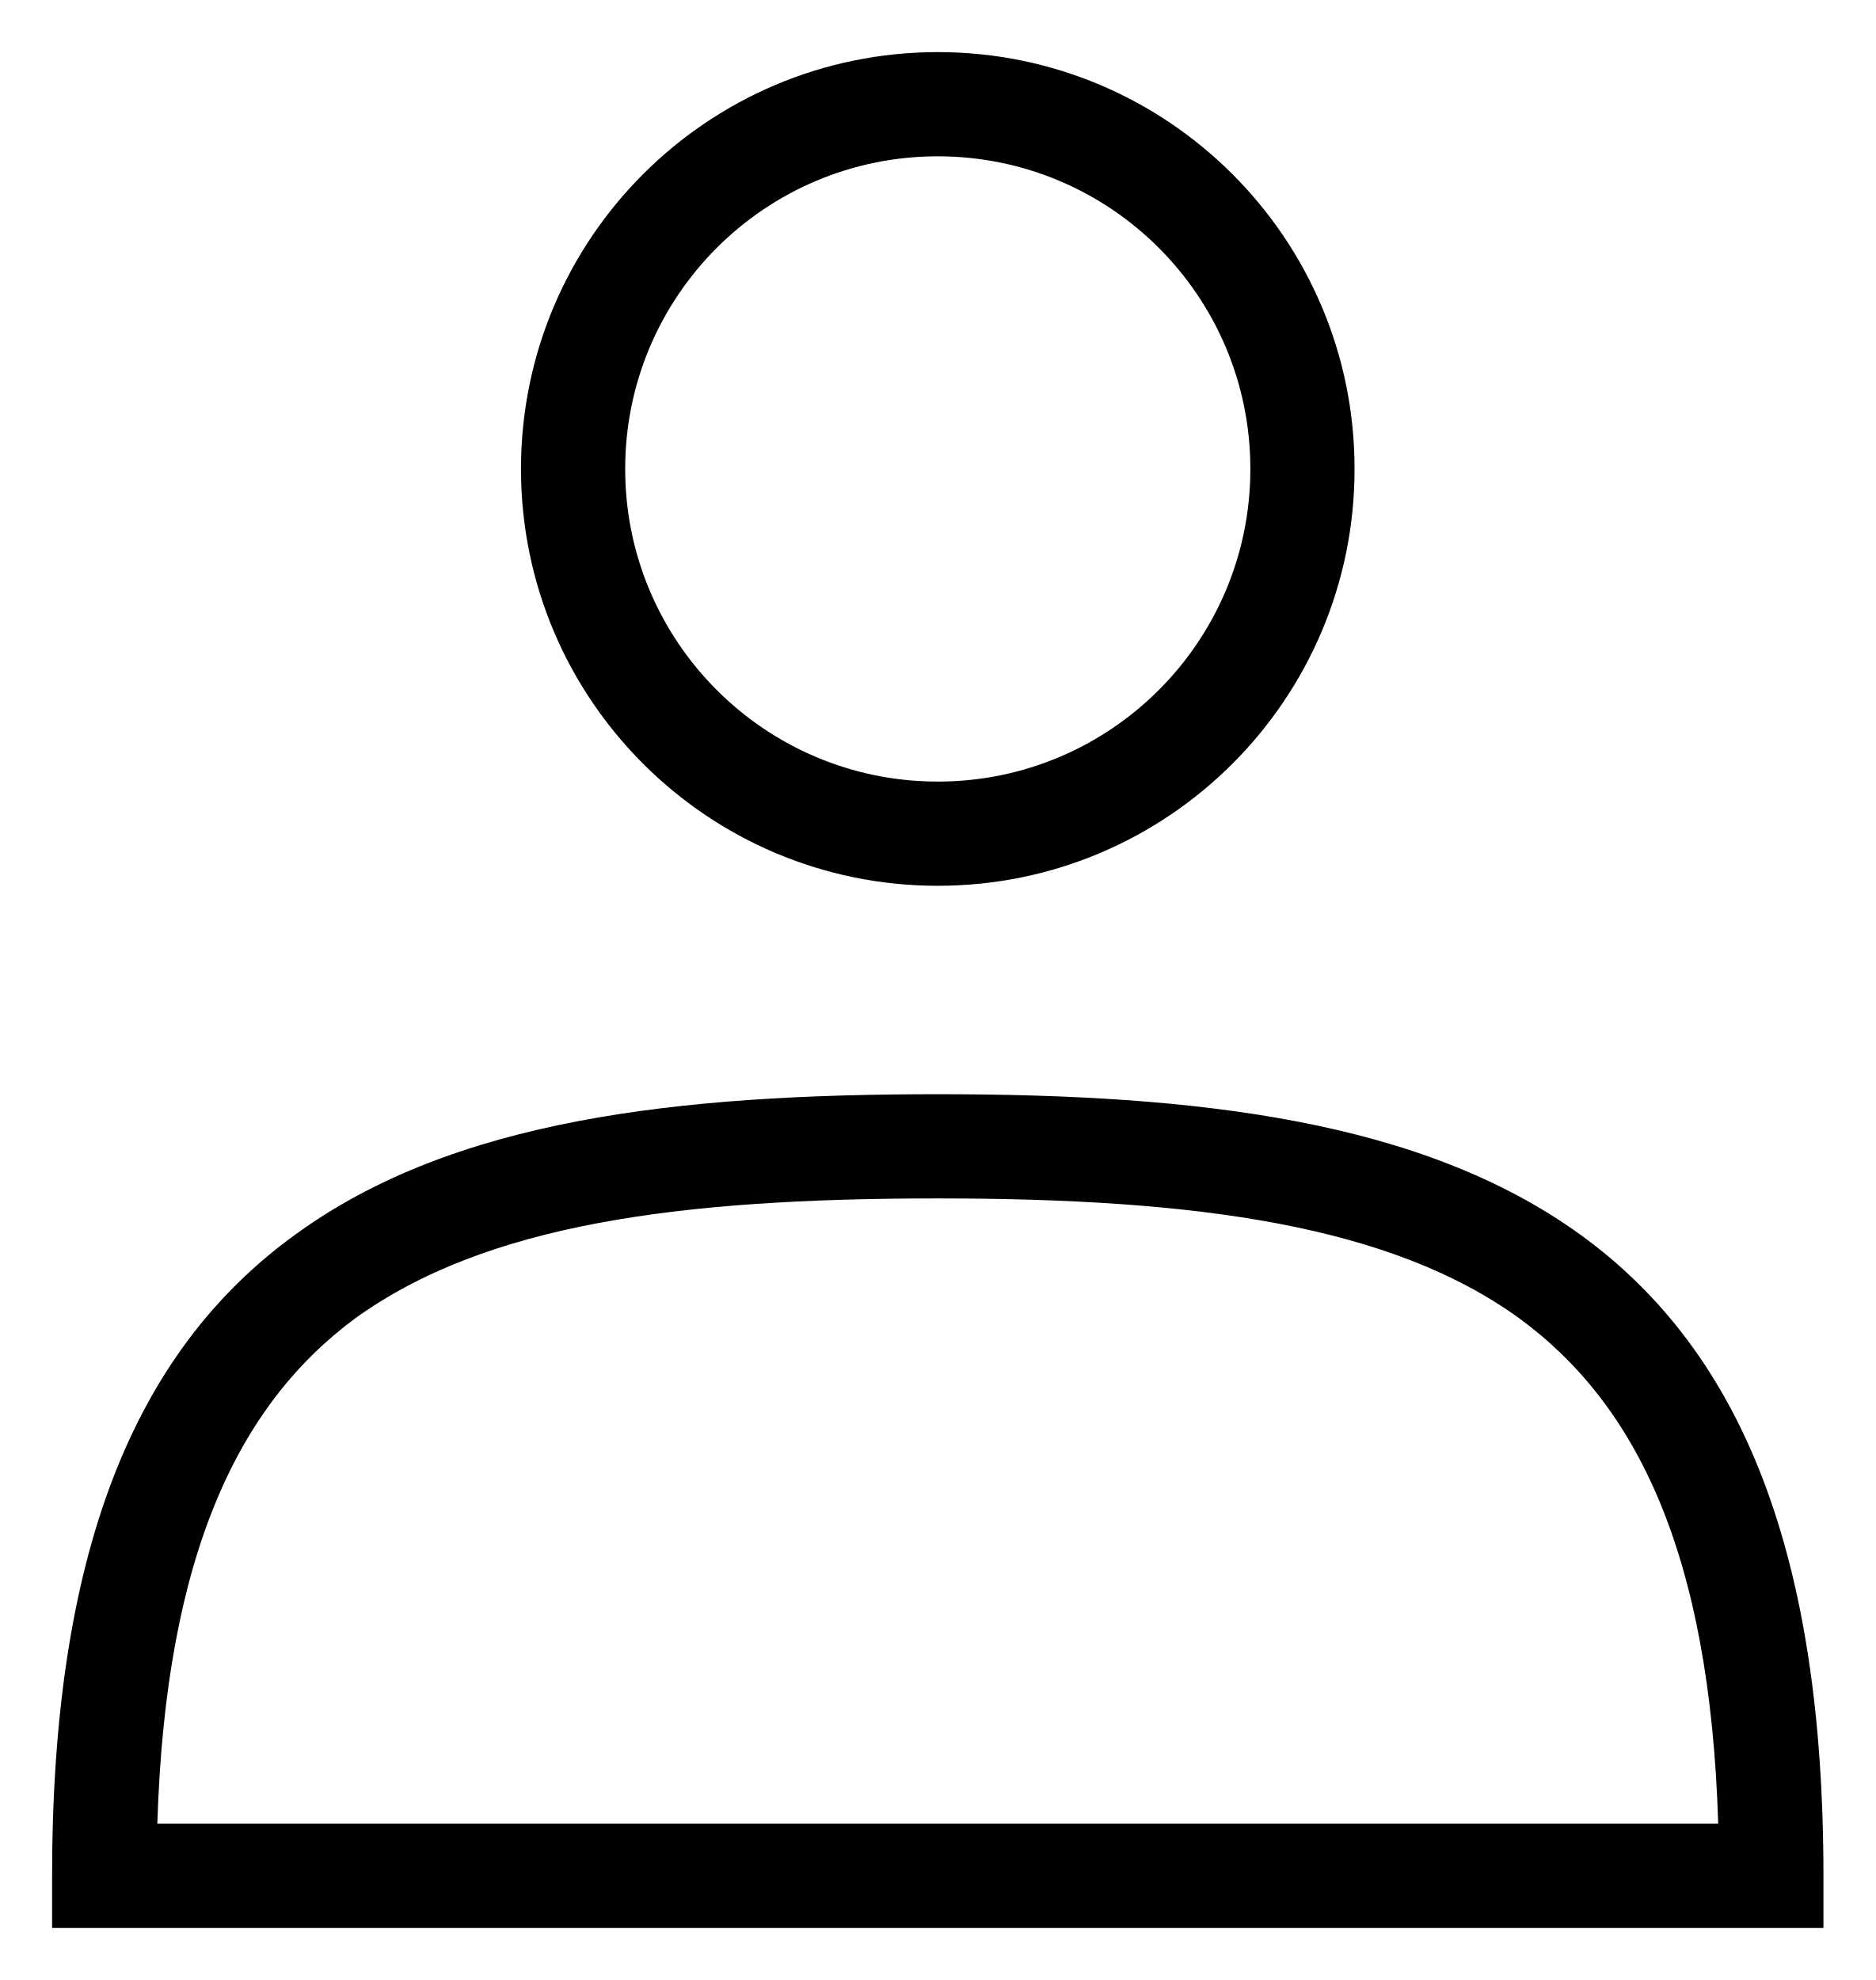
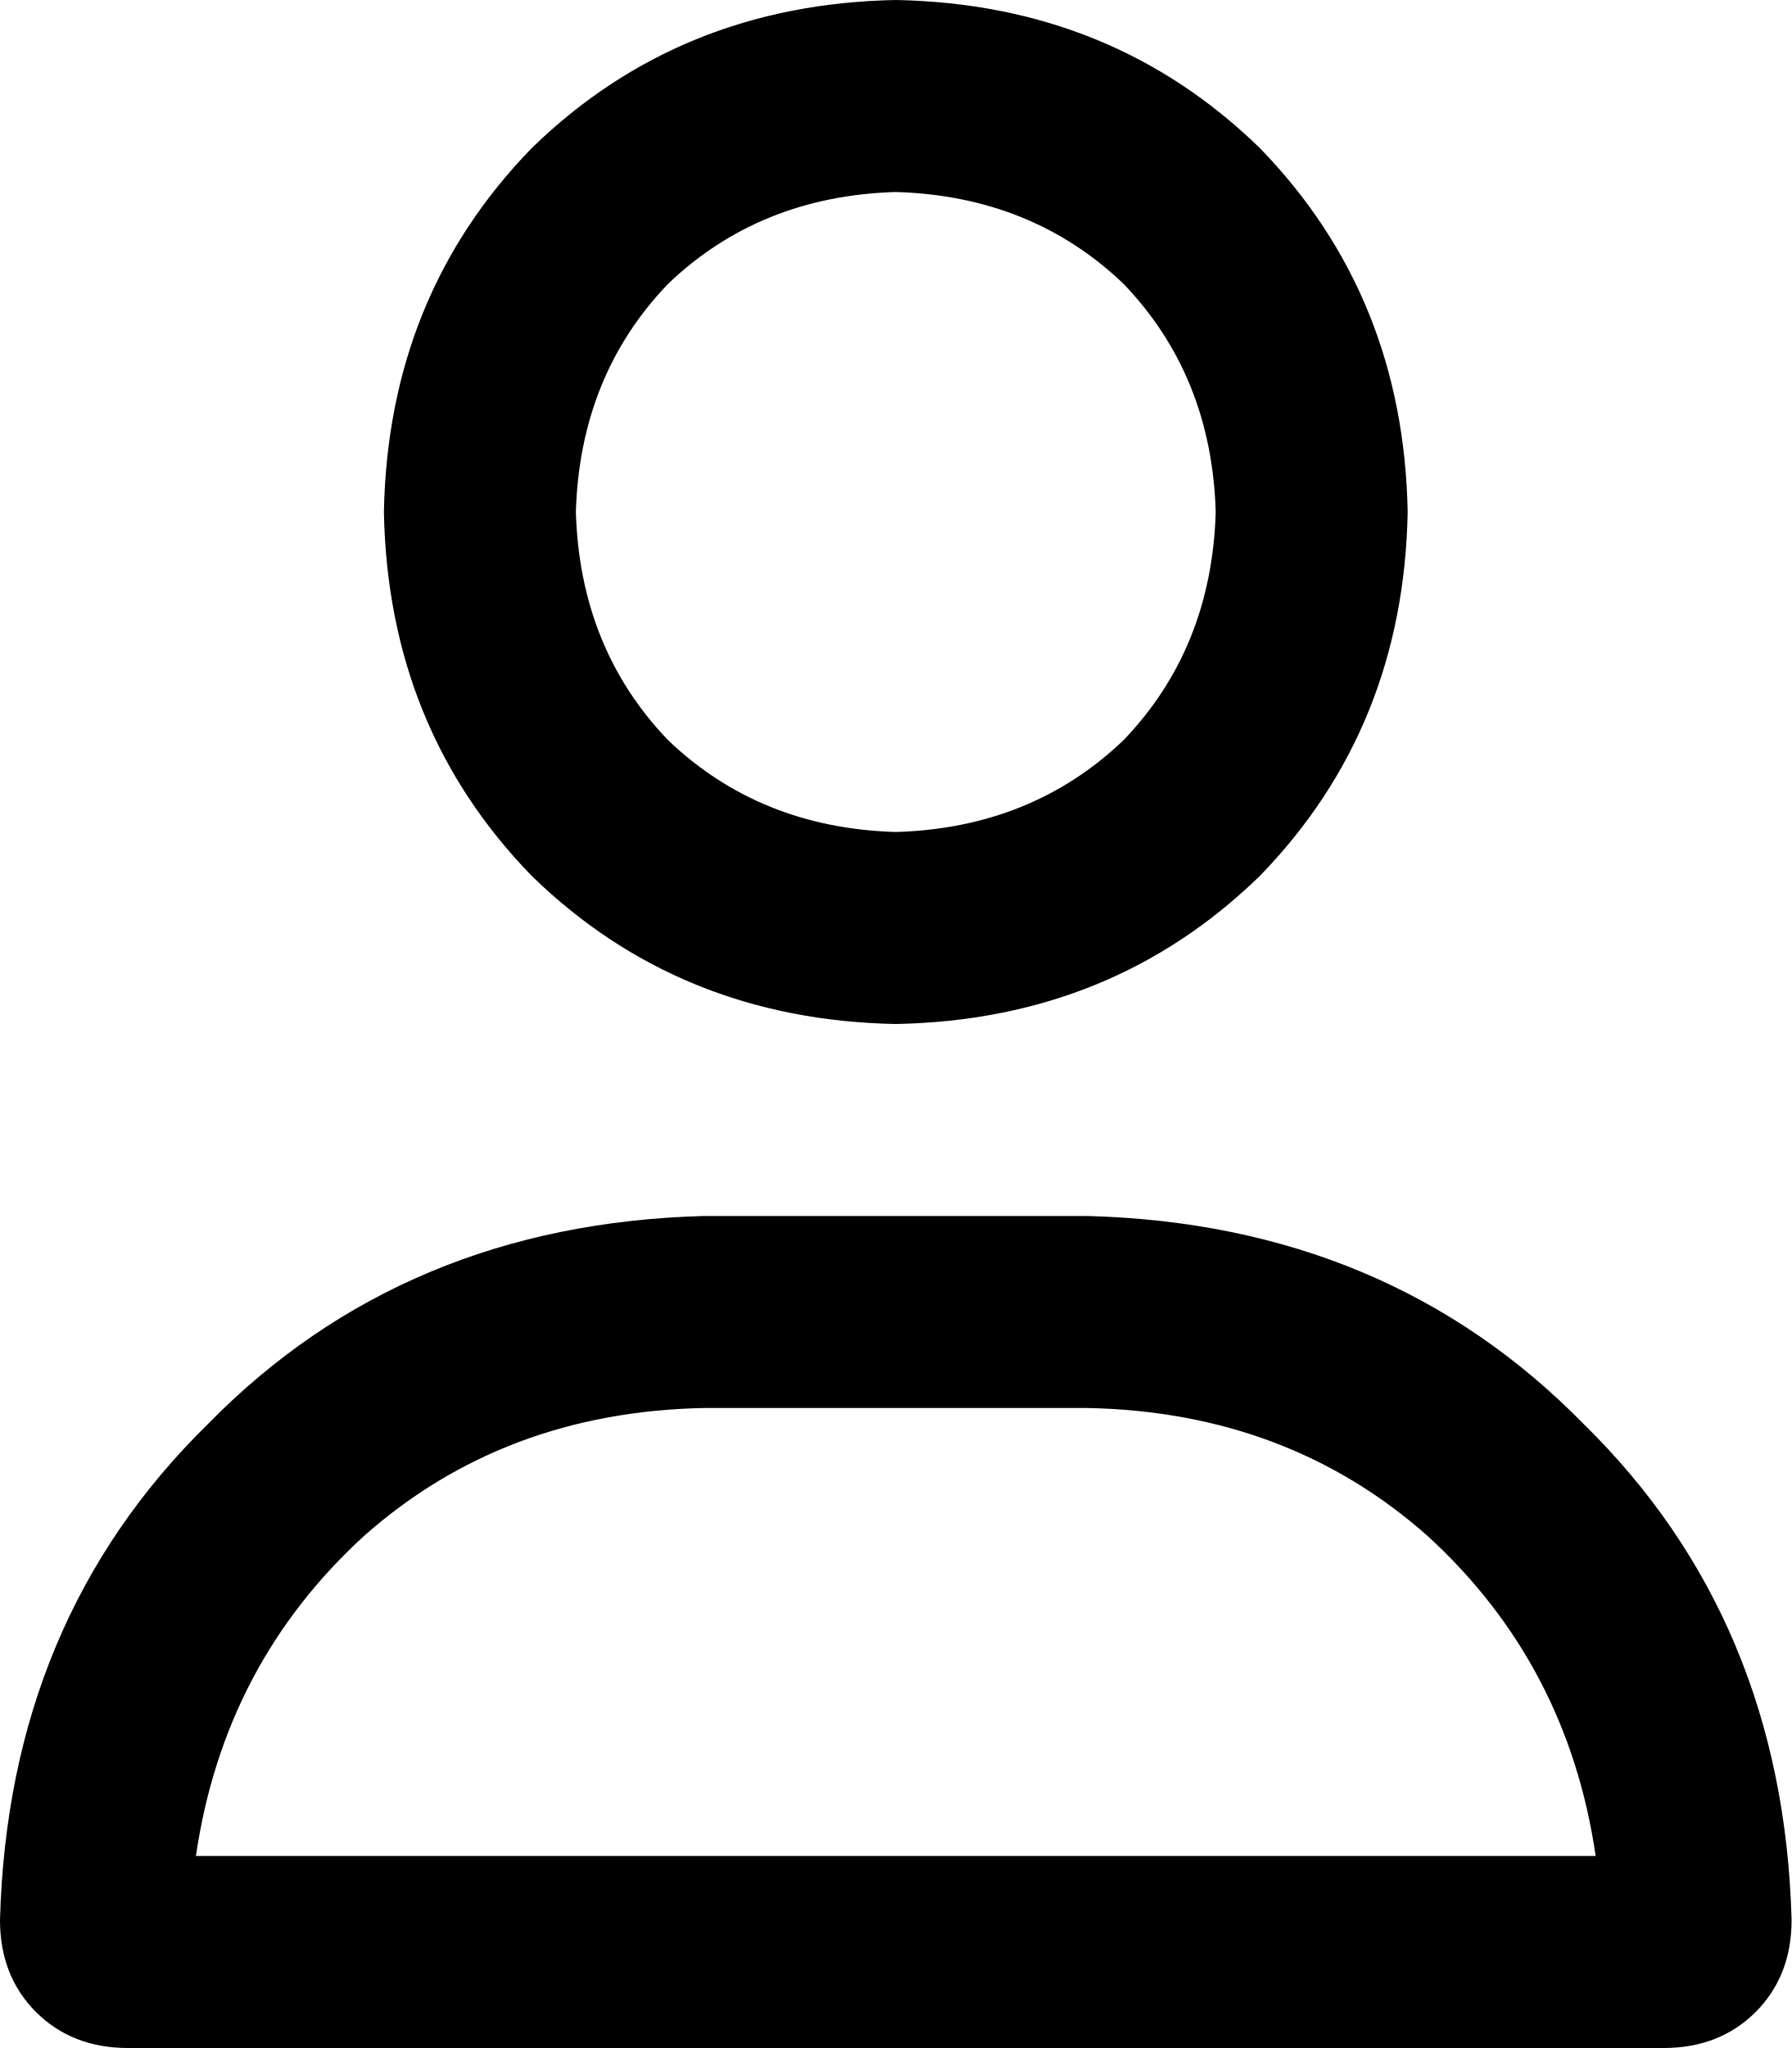
- <svg xmlns="http://www.w3.org/2000/svg" fill="none" class="icon icon-account" viewBox="0 0 18 19">
-   <path fill="currentColor" fill-rule="evenodd" d="M6 4.5a3 3 0 1 1 6 0 3 3 0 0 1-6 0m3-4a4 4 0 1 0 0 8 4 4 0 0 0 0-8m5.58 12.15c1.12.82 1.83 2.24 1.91 4.85H1.51c.08-2.6.79-4.03 1.9-4.85C4.66 11.75 6.5 11.5 9 11.5s4.35.26 5.58 1.15M9 10.5c-2.5 0-4.65.24-6.17 1.35C1.27 12.98.5 14.93.5 18v.5h17V18c0-3.07-.77-5.02-2.33-6.15-1.52-1.1-3.67-1.35-6.17-1.35" clip-rule="evenodd" />
+ <svg xmlns="http://www.w3.org/2000/svg" width="14" height="16" class="icon icon-account" viewBox="0 0 14 16" fill="none">
+   <path d="M8.5 9.5C10.062 9.542 11.354 10.083 12.375 11.125C13.417 12.146 13.958 13.438 14 15C14 15.292 13.906 15.531 13.719 15.719C13.531 15.906 13.292 16 13 16H1C0.708 16 0.469 15.906 0.281 15.719C0.094 15.531 0 15.292 0 15C0.042 13.438 0.583 12.146 1.625 11.125C2.646 10.083 3.938 9.542 5.5 9.5H8.5ZM1.531 14.5H12.469C12.323 13.5 11.885 12.667 11.156 12C10.427 11.354 9.542 11.021 8.5 11H5.5C4.458 11.021 3.573 11.354 2.844 12C2.115 12.667 1.677 13.5 1.531 14.5ZM7 8C5.875 7.979 4.927 7.594 4.156 6.844C3.406 6.073 3.021 5.125 3 4C3.021 2.875 3.406 1.927 4.156 1.156C4.927 0.406 5.875 0.021 7 0C8.125 0.021 9.073 0.406 9.844 1.156C10.594 1.927 10.979 2.875 11 4C10.979 5.125 10.594 6.073 9.844 6.844C9.073 7.594 8.125 7.979 7 8ZM7 1.5C6.292 1.521 5.698 1.76 5.219 2.219C4.76 2.698 4.521 3.292 4.5 4C4.521 4.708 4.76 5.302 5.219 5.781C5.698 6.24 6.292 6.479 7 6.5C7.708 6.479 8.302 6.24 8.781 5.781C9.24 5.302 9.479 4.708 9.5 4C9.479 3.292 9.24 2.698 8.781 2.219C8.302 1.76 7.708 1.521 7 1.5Z" fill="currentColor" />
</svg>
